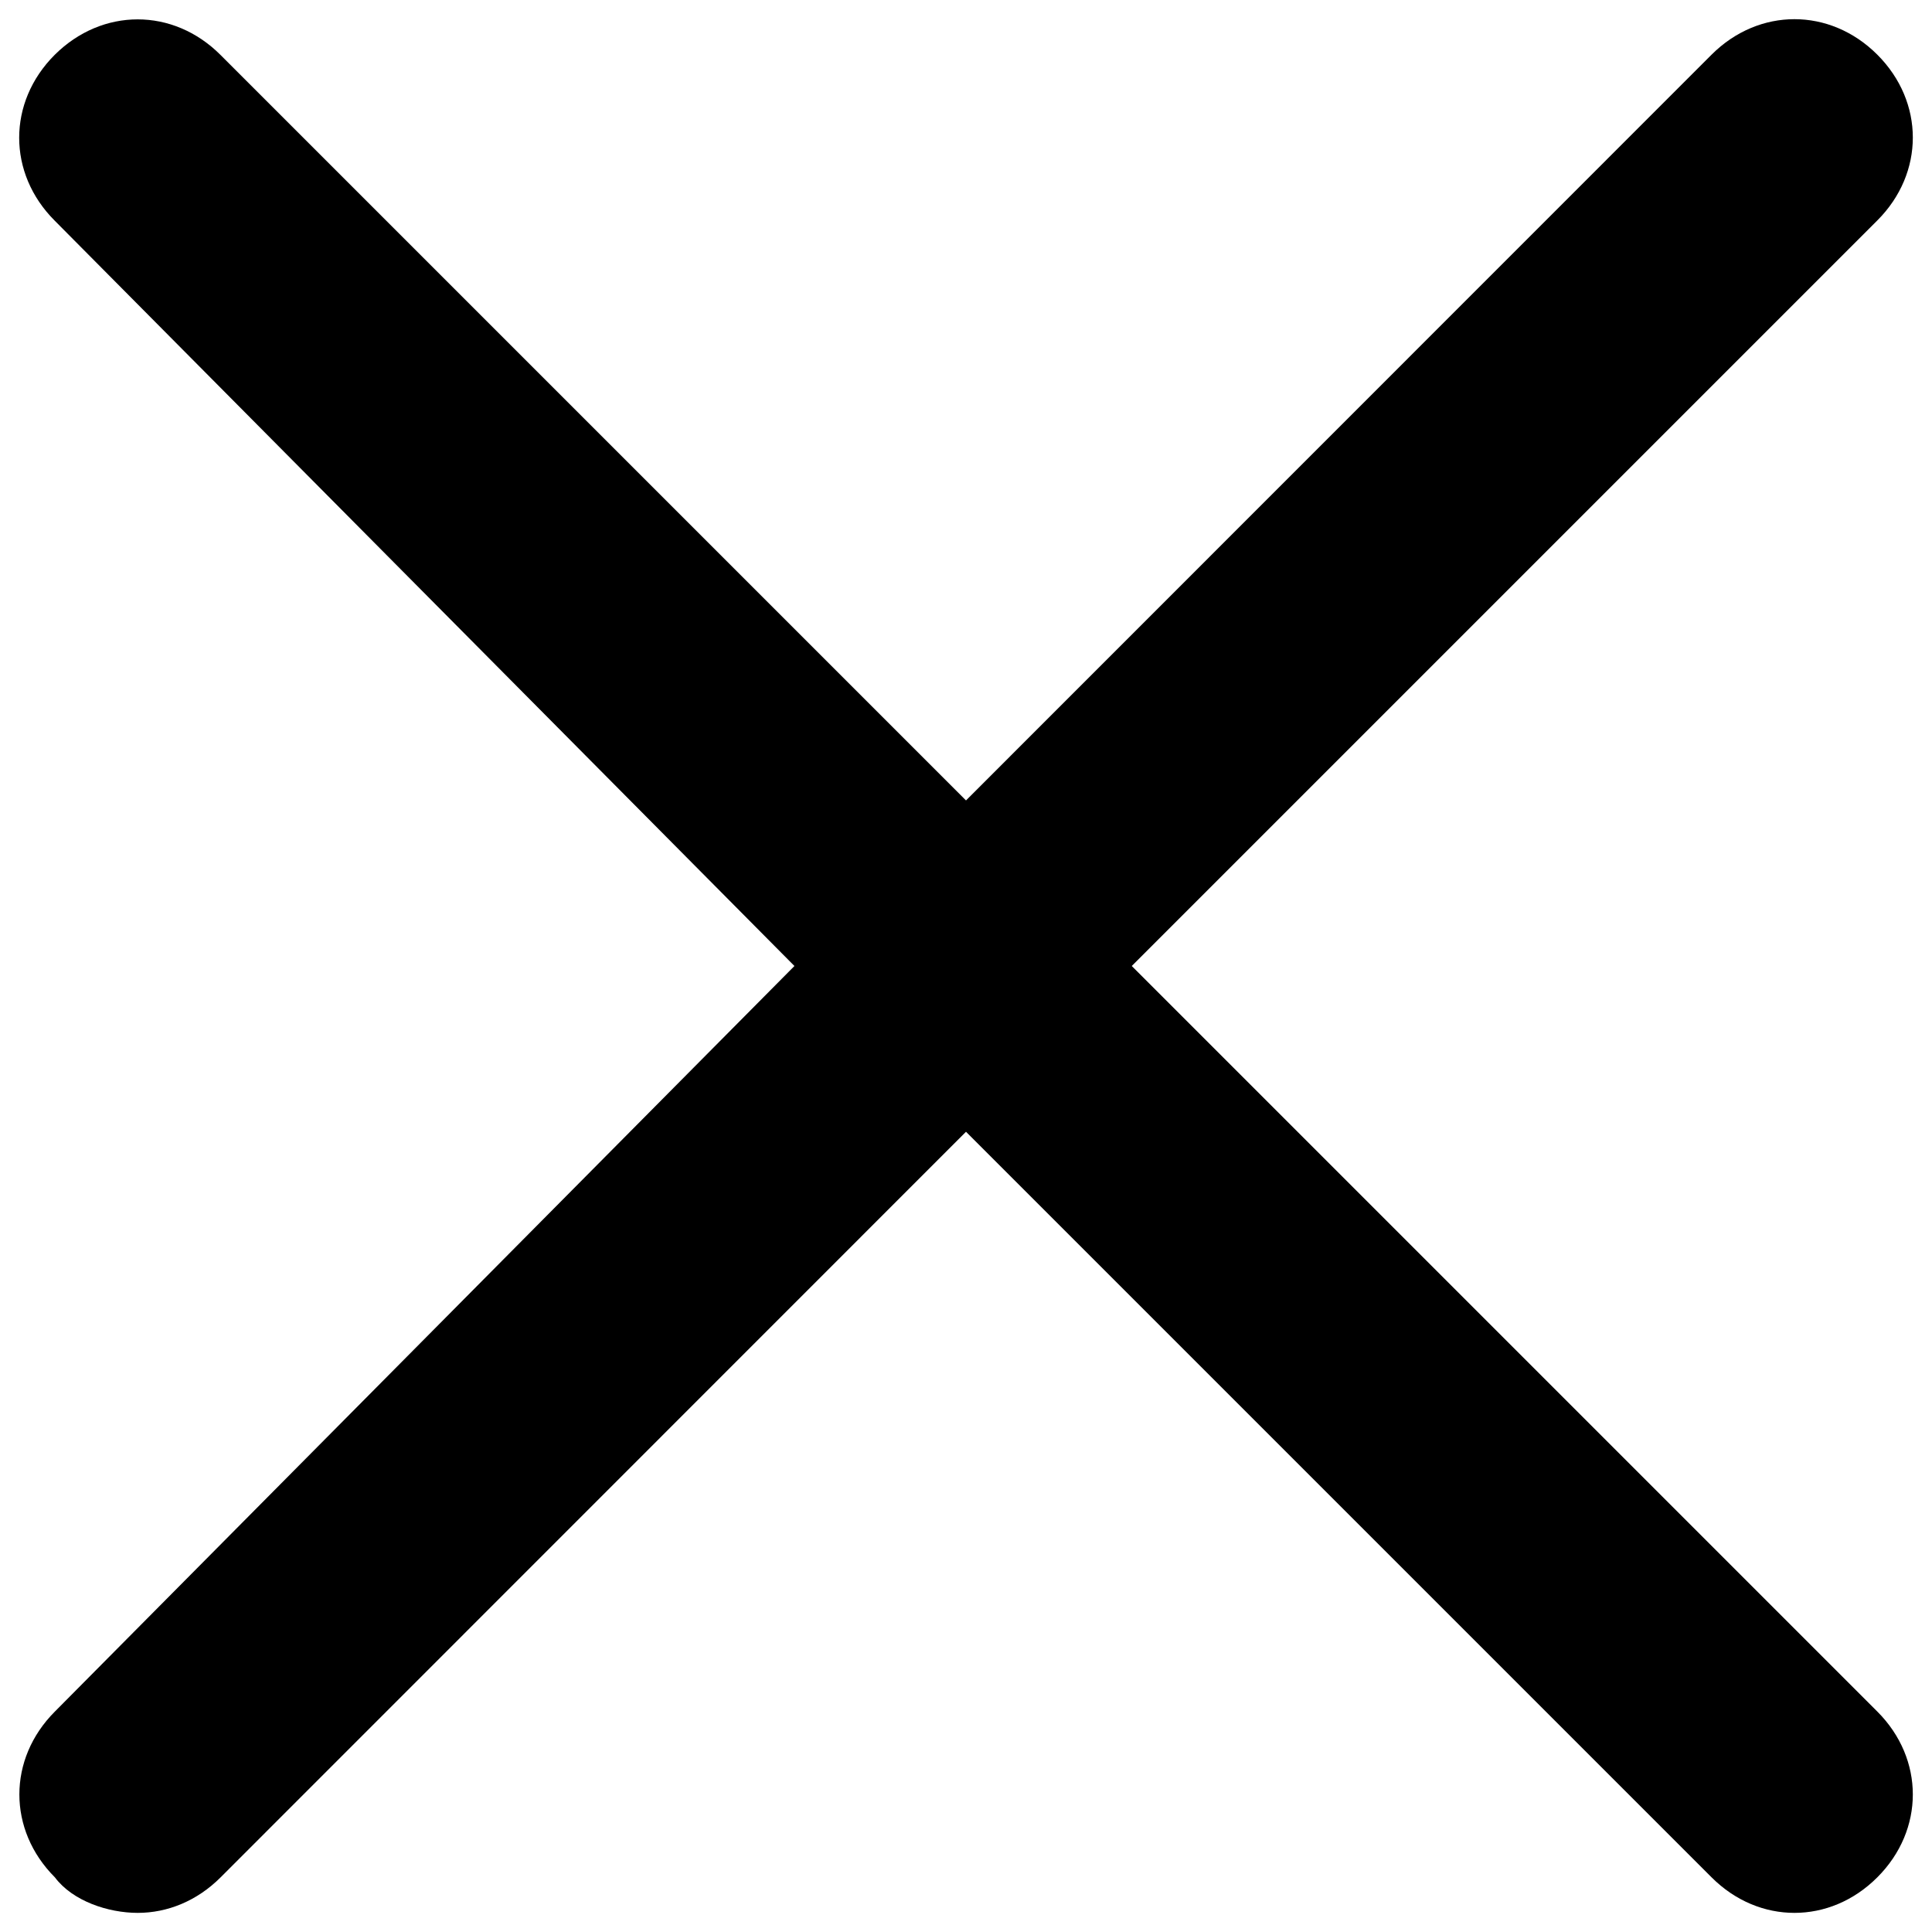
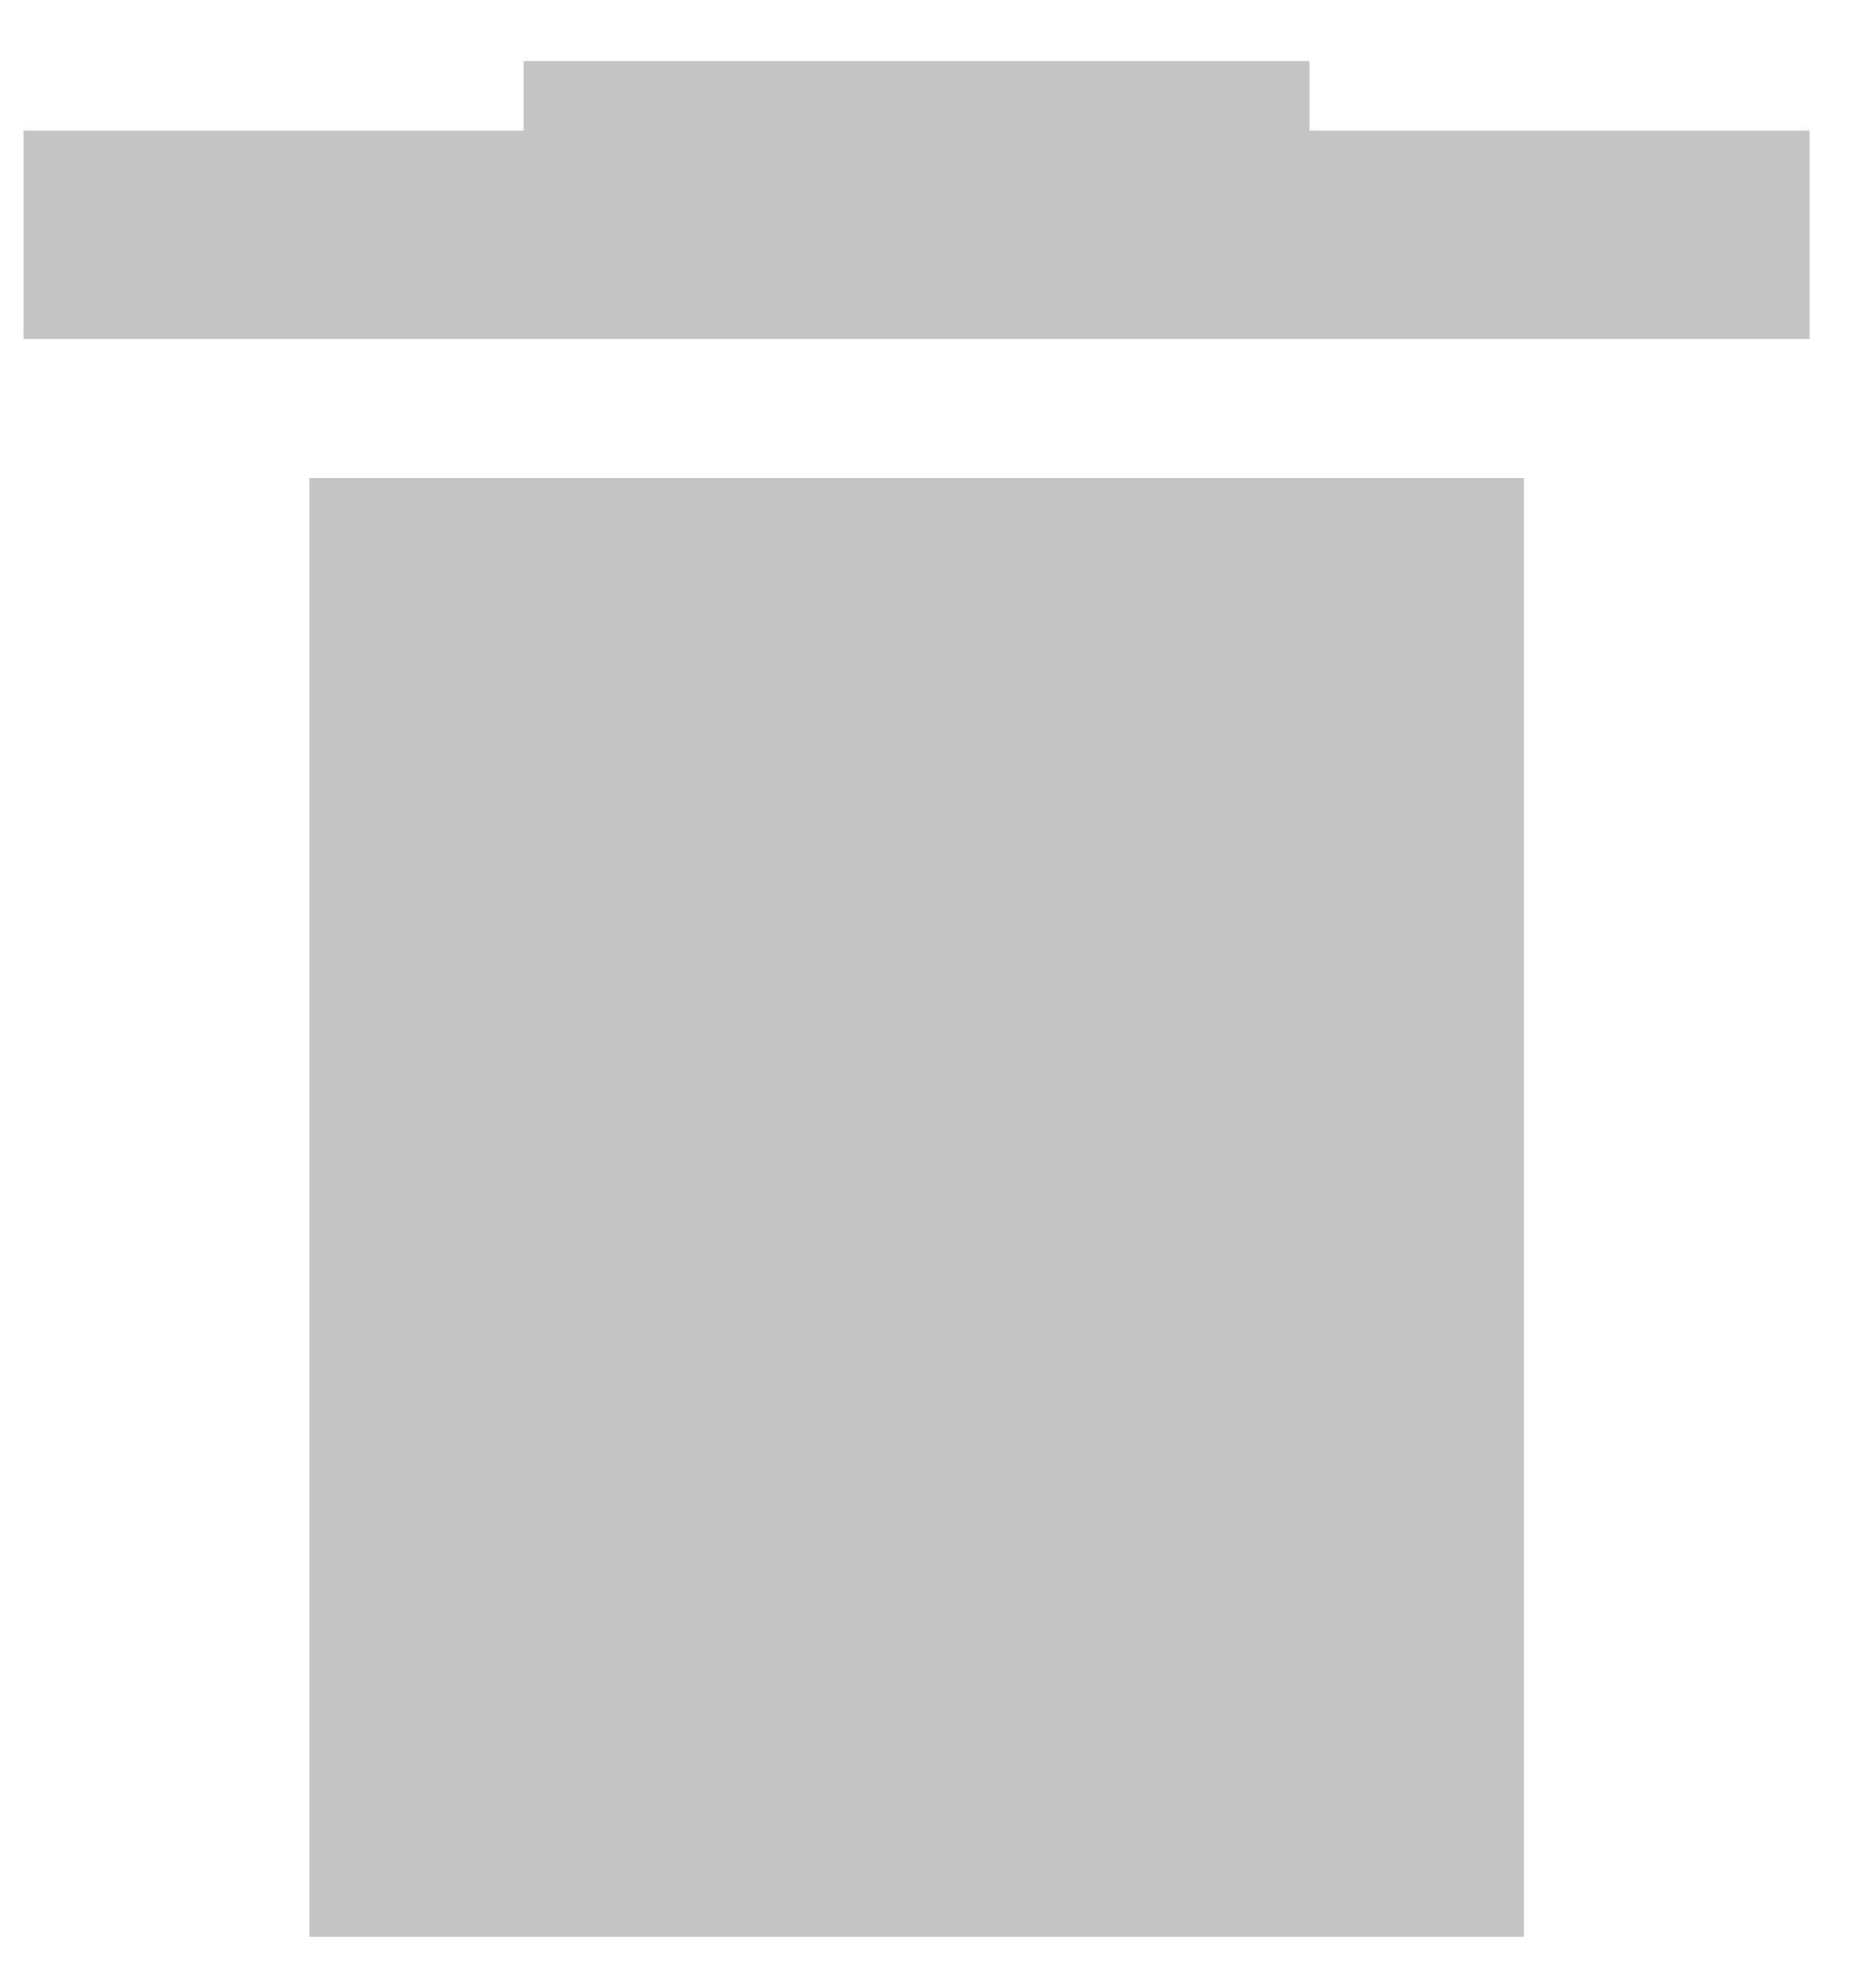
- <svg xmlns="http://www.w3.org/2000/svg" version="1.1" x="0px" y="0px" viewBox="0 0 1000 1000" enable-background="new 0 0 1000 1000" xml:space="preserve">
-   <g>
-     <path d="M585.8,500l385.9-385.9c24.5-24.5,24.5-61.3,0-85.8c-24.5-24.5-61.3-24.5-85.8,0L500,414.3L114.1,28.4c-24.5-24.5-61.2-24.5-85.8,0c-24.5,24.5-24.5,61.3,0,85.8L411.2,500L28.4,885.9c-24.5,24.5-24.5,61.3,0,85.8c9.2,12.3,27.6,18.4,42.9,18.4c15.3,0,30.6-6.1,42.9-18.4L500,585.8l385.9,385.9c12.3,12.3,27.6,18.4,42.9,18.4s30.6-6.1,42.9-18.4c24.5-24.5,24.5-61.3,0-85.8L585.8,500z" />
-   </g>
+ <svg xmlns="http://www.w3.org/2000/svg" width="21" height="22" viewBox="0 0 21 22" fill="none">
+   <path fill-rule="evenodd" clip-rule="evenodd" d="M5.863 0.684H14.663V1.462H20.263V3.795H0.263V1.462H5.863V0.684ZM17.063 5.351H3.463V21.684H17.063V5.351Z" fill="#C4C4C4" />
</svg>
